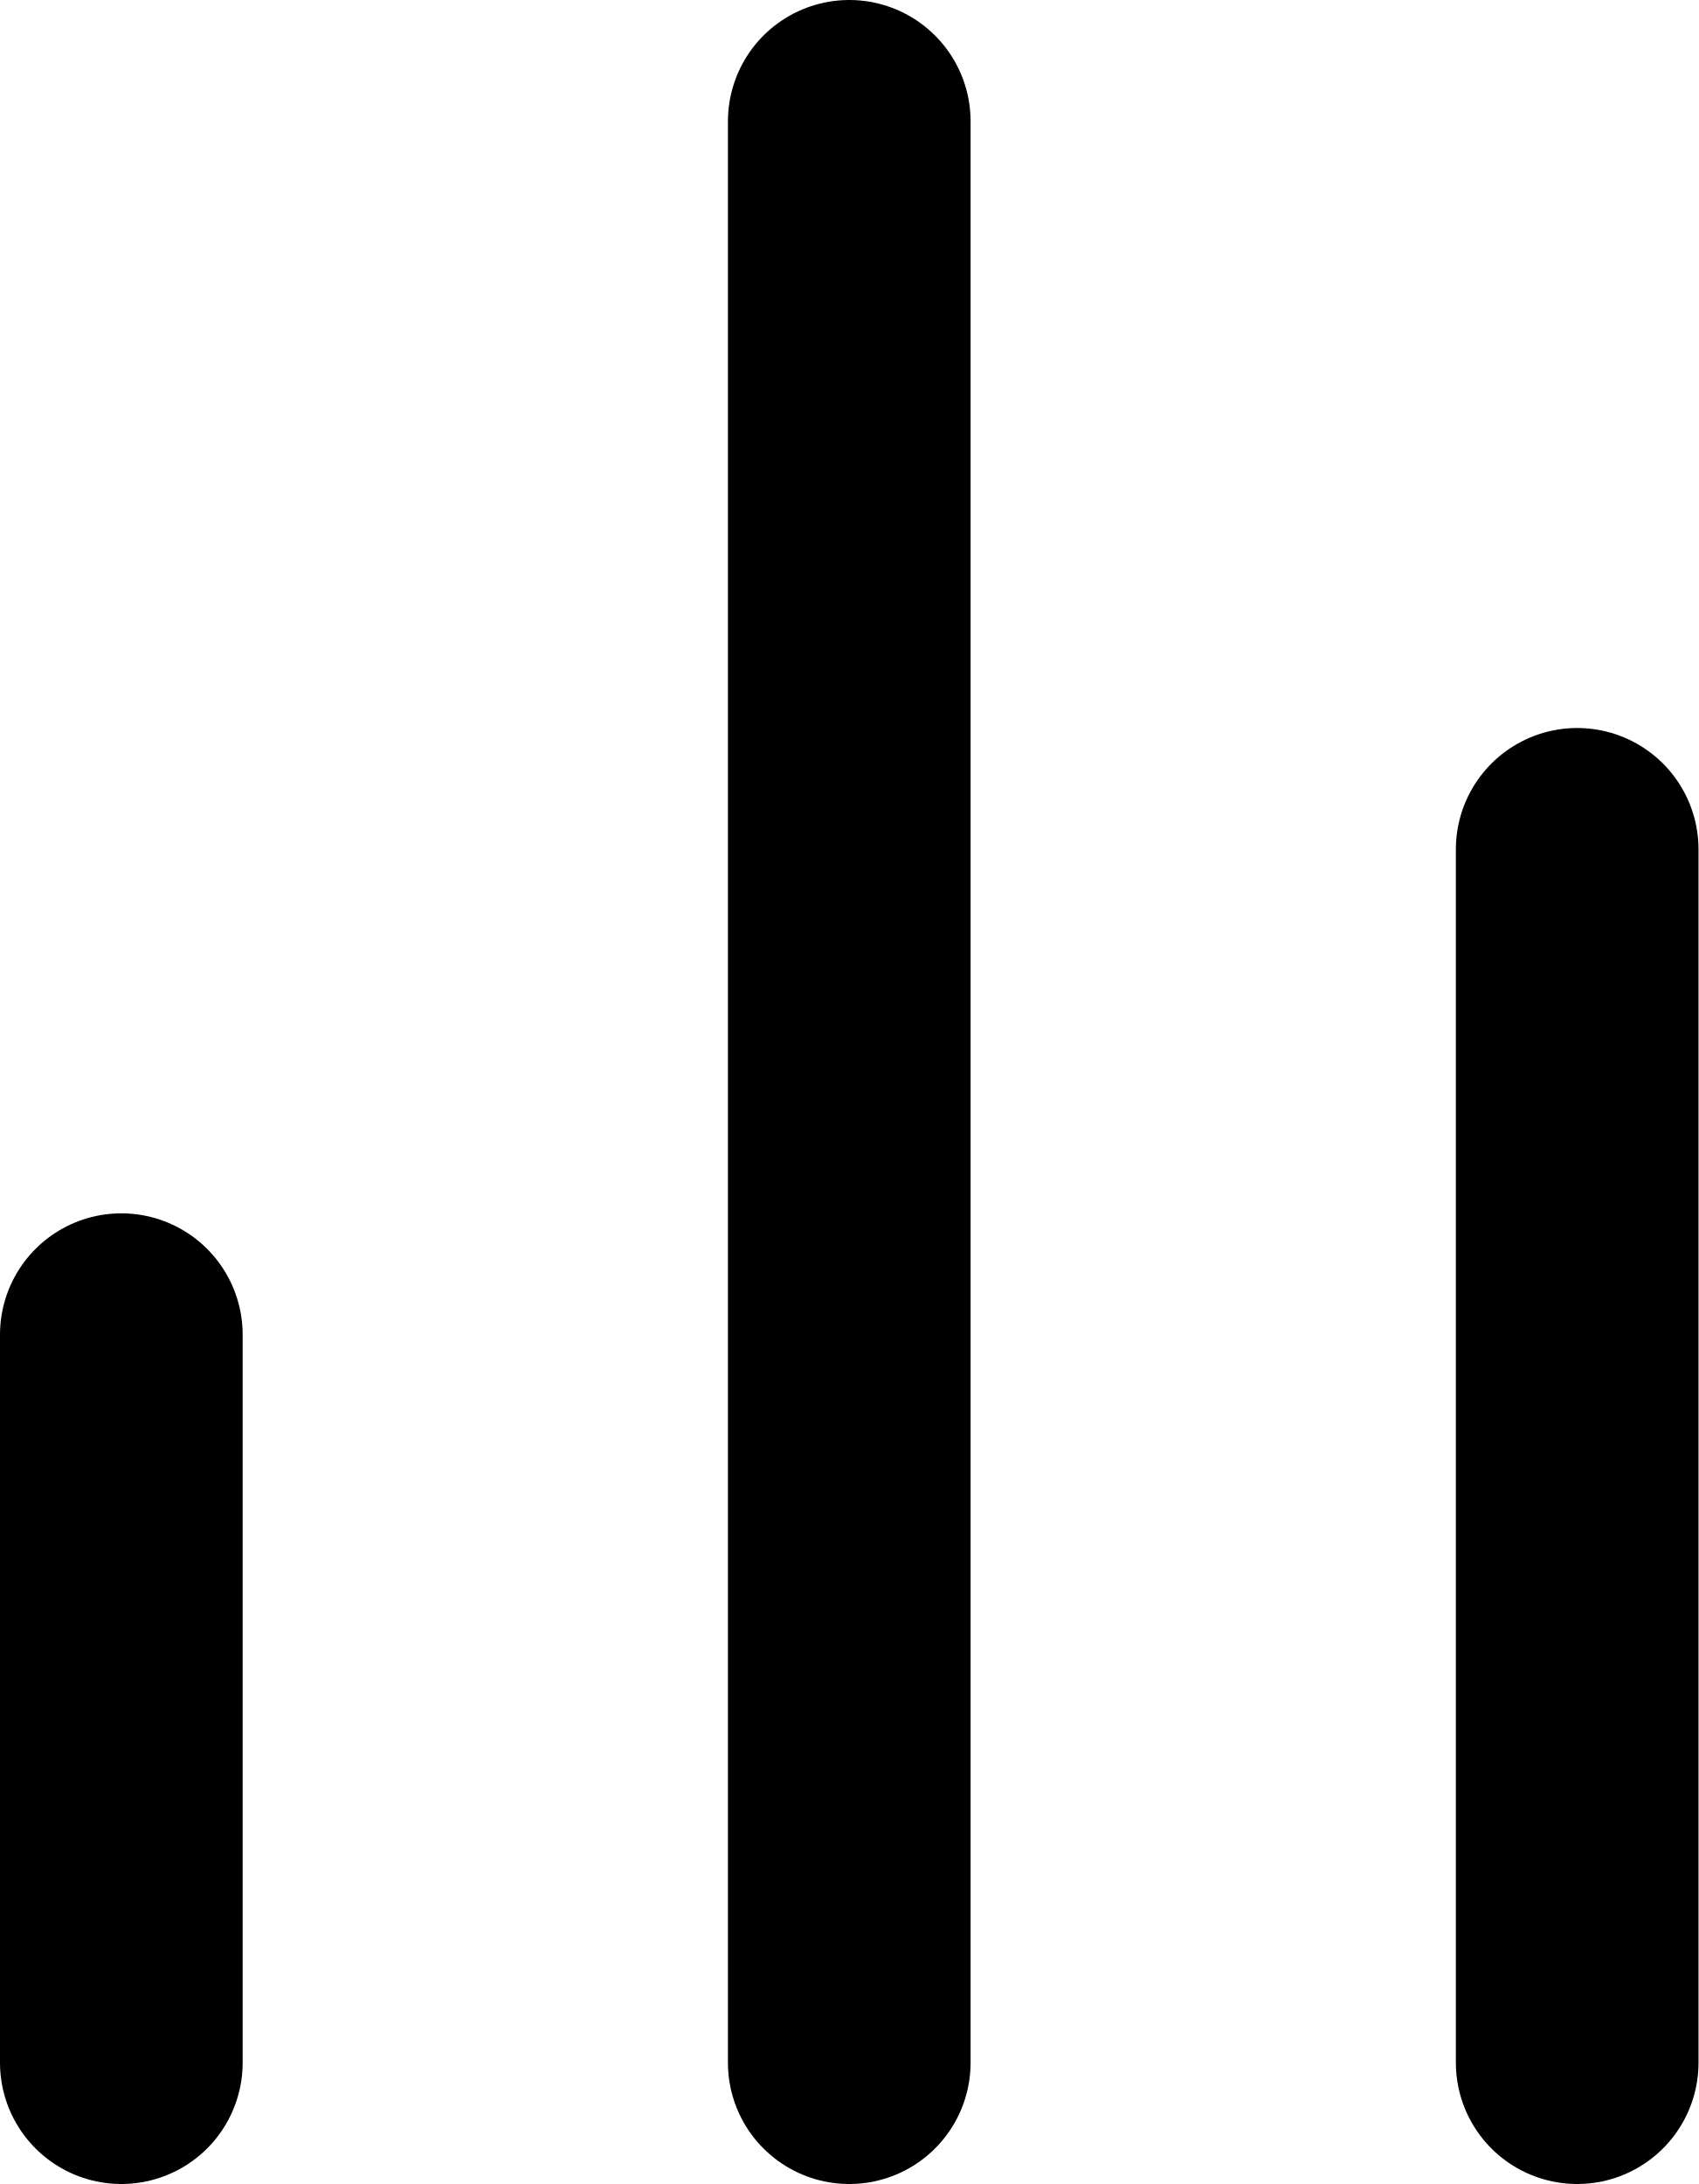
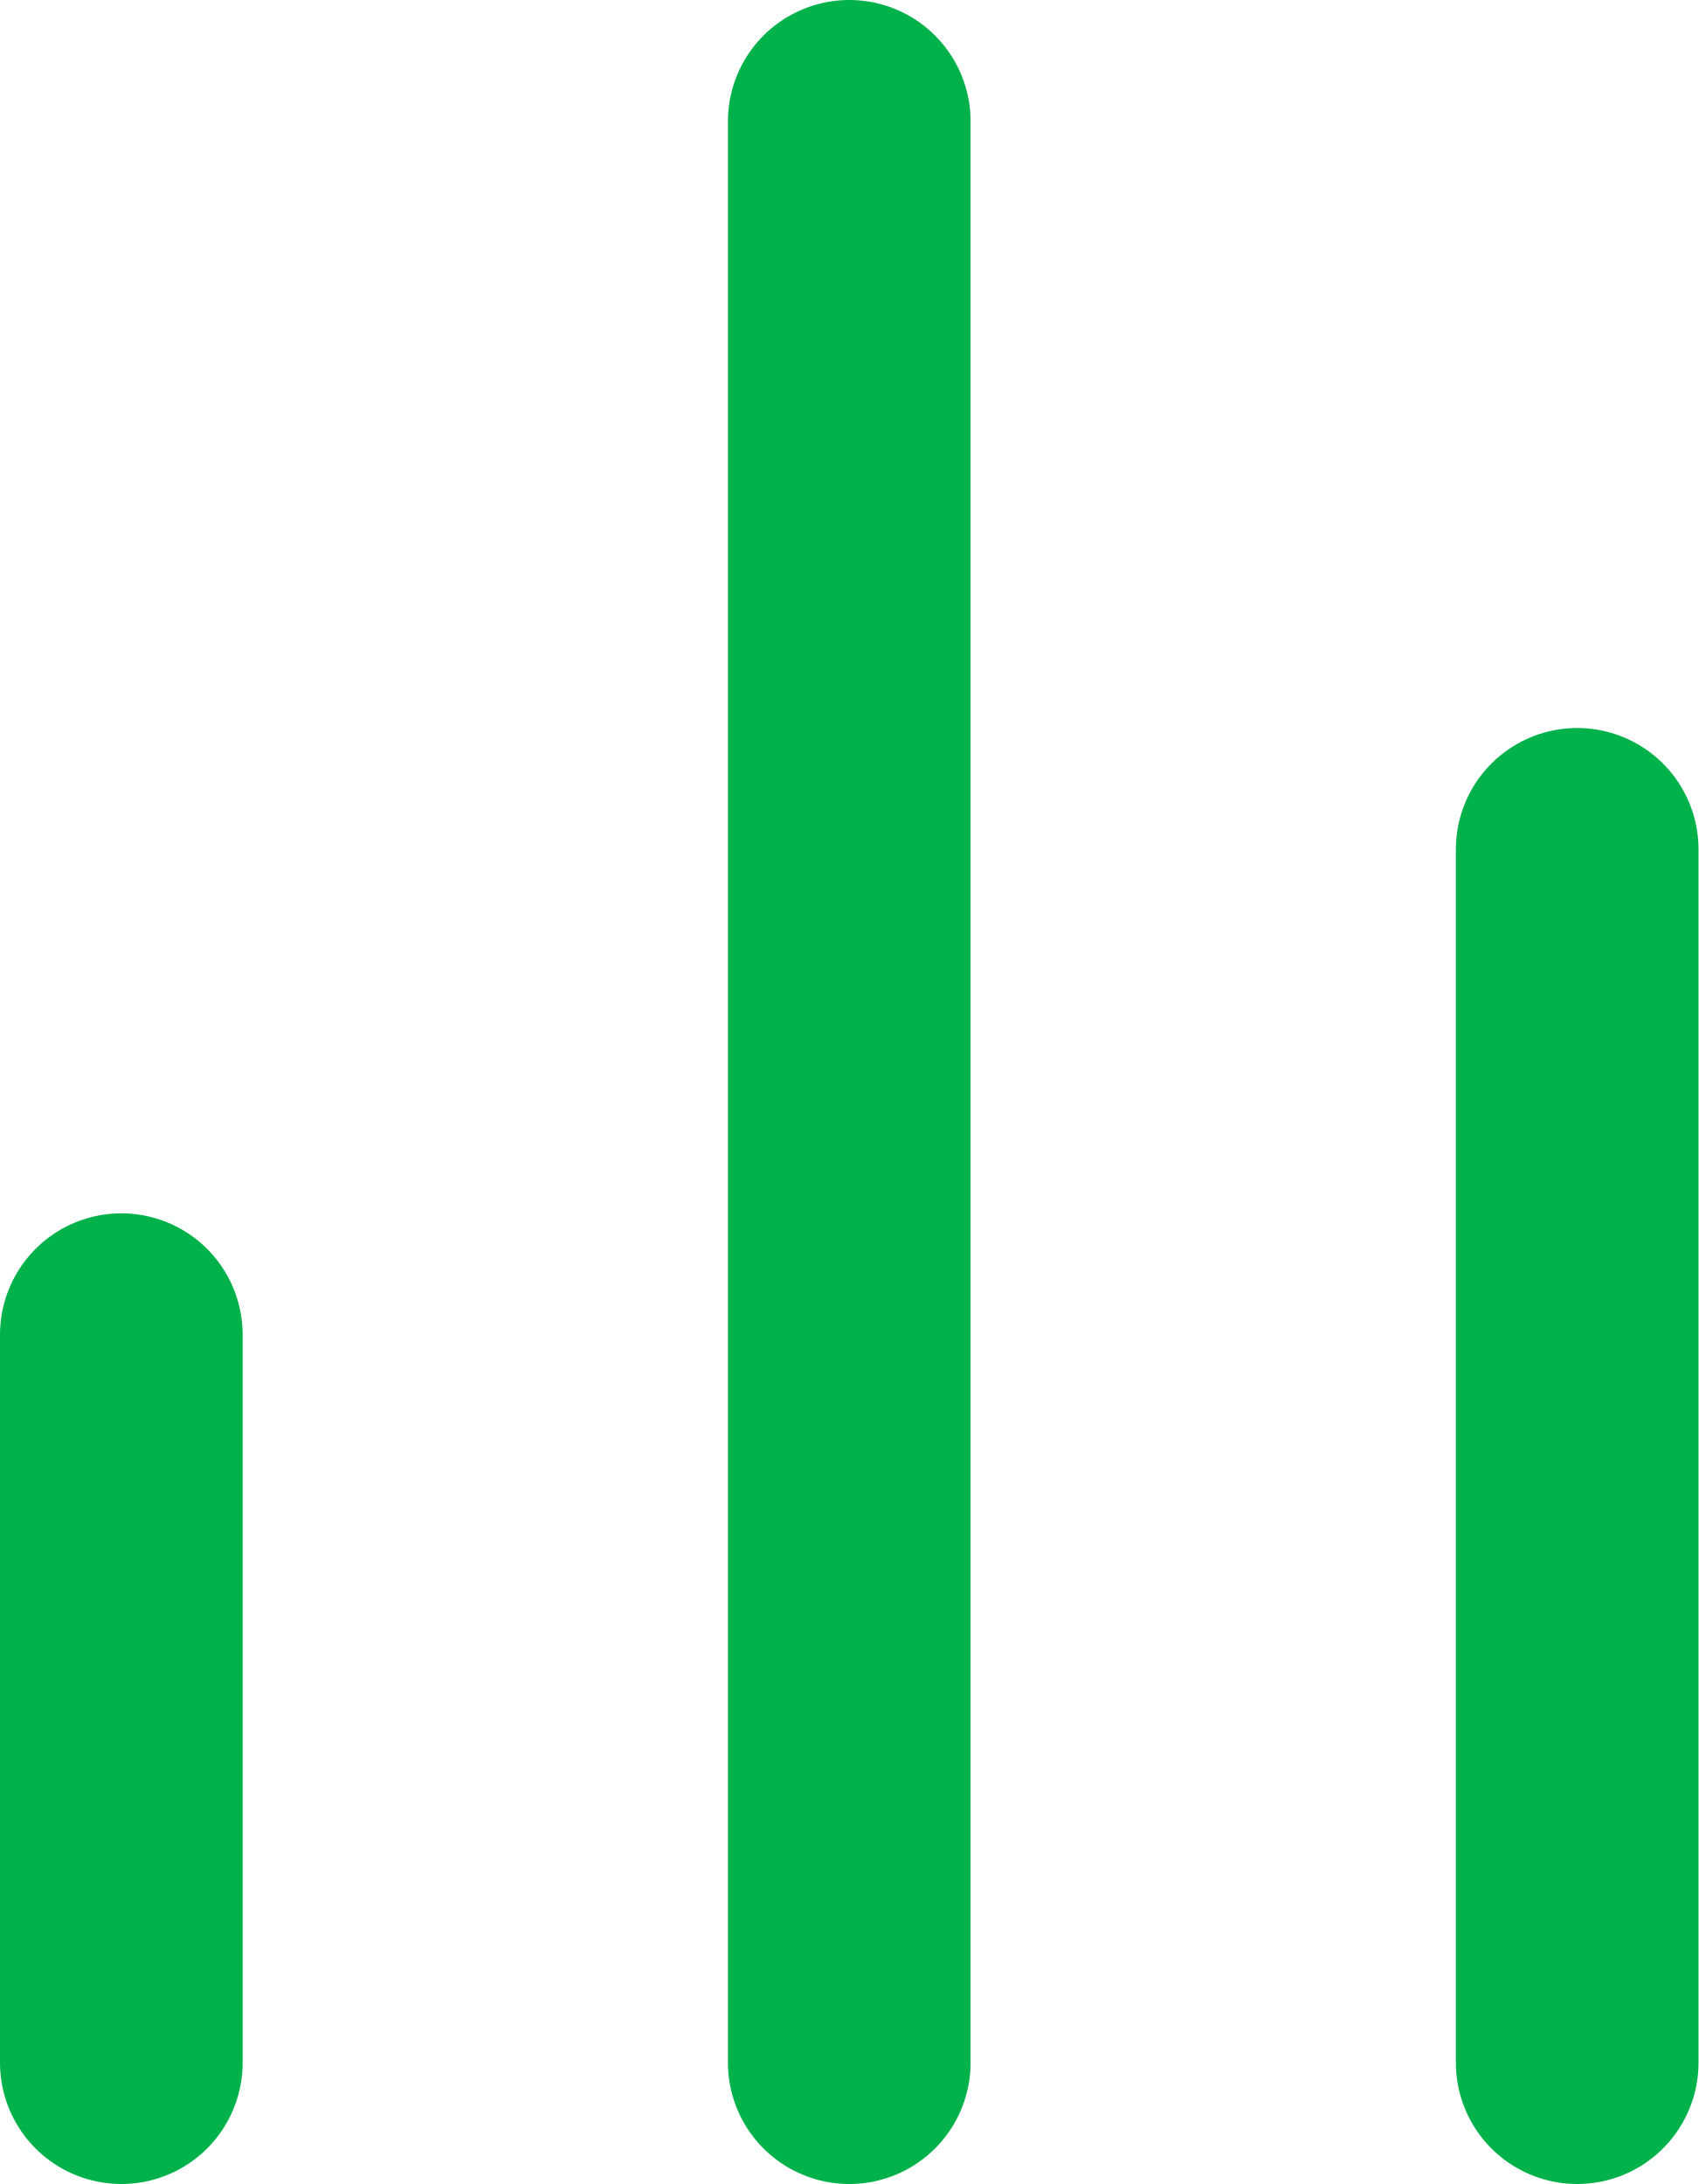
<svg xmlns="http://www.w3.org/2000/svg" version="1.1" id="Layer_1" x="0px" y="0px" width="14px" height="18px" viewBox="5 3 14 18" enable-background="new 5 3 14 18" xml:space="preserve">
-   <line fill="none" stroke="#000000" stroke-width="2" stroke-linecap="round" stroke-linejoin="round" x1="18" y1="20" x2="18" y2="10" />
-   <line fill="none" stroke="#000000" stroke-width="2" stroke-linecap="round" stroke-linejoin="round" x1="12" y1="20" x2="12" y2="4" />
-   <line fill="none" stroke="#000000" stroke-width="2" stroke-linecap="round" stroke-linejoin="round" x1="6" y1="20" x2="6" y2="14" />
+   <line fill="none" stroke="#01b24b" stroke-width="2" stroke-linecap="round" stroke-linejoin="round" x1="18" y1="20" x2="18" y2="10" />
+   <line fill="none" stroke="#01b24b" stroke-width="2" stroke-linecap="round" stroke-linejoin="round" x1="12" y1="20" x2="12" y2="4" />
+   <line fill="none" stroke="#01b24b" stroke-width="2" stroke-linecap="round" stroke-linejoin="round" x1="6" y1="20" x2="6" y2="14" />
</svg>
